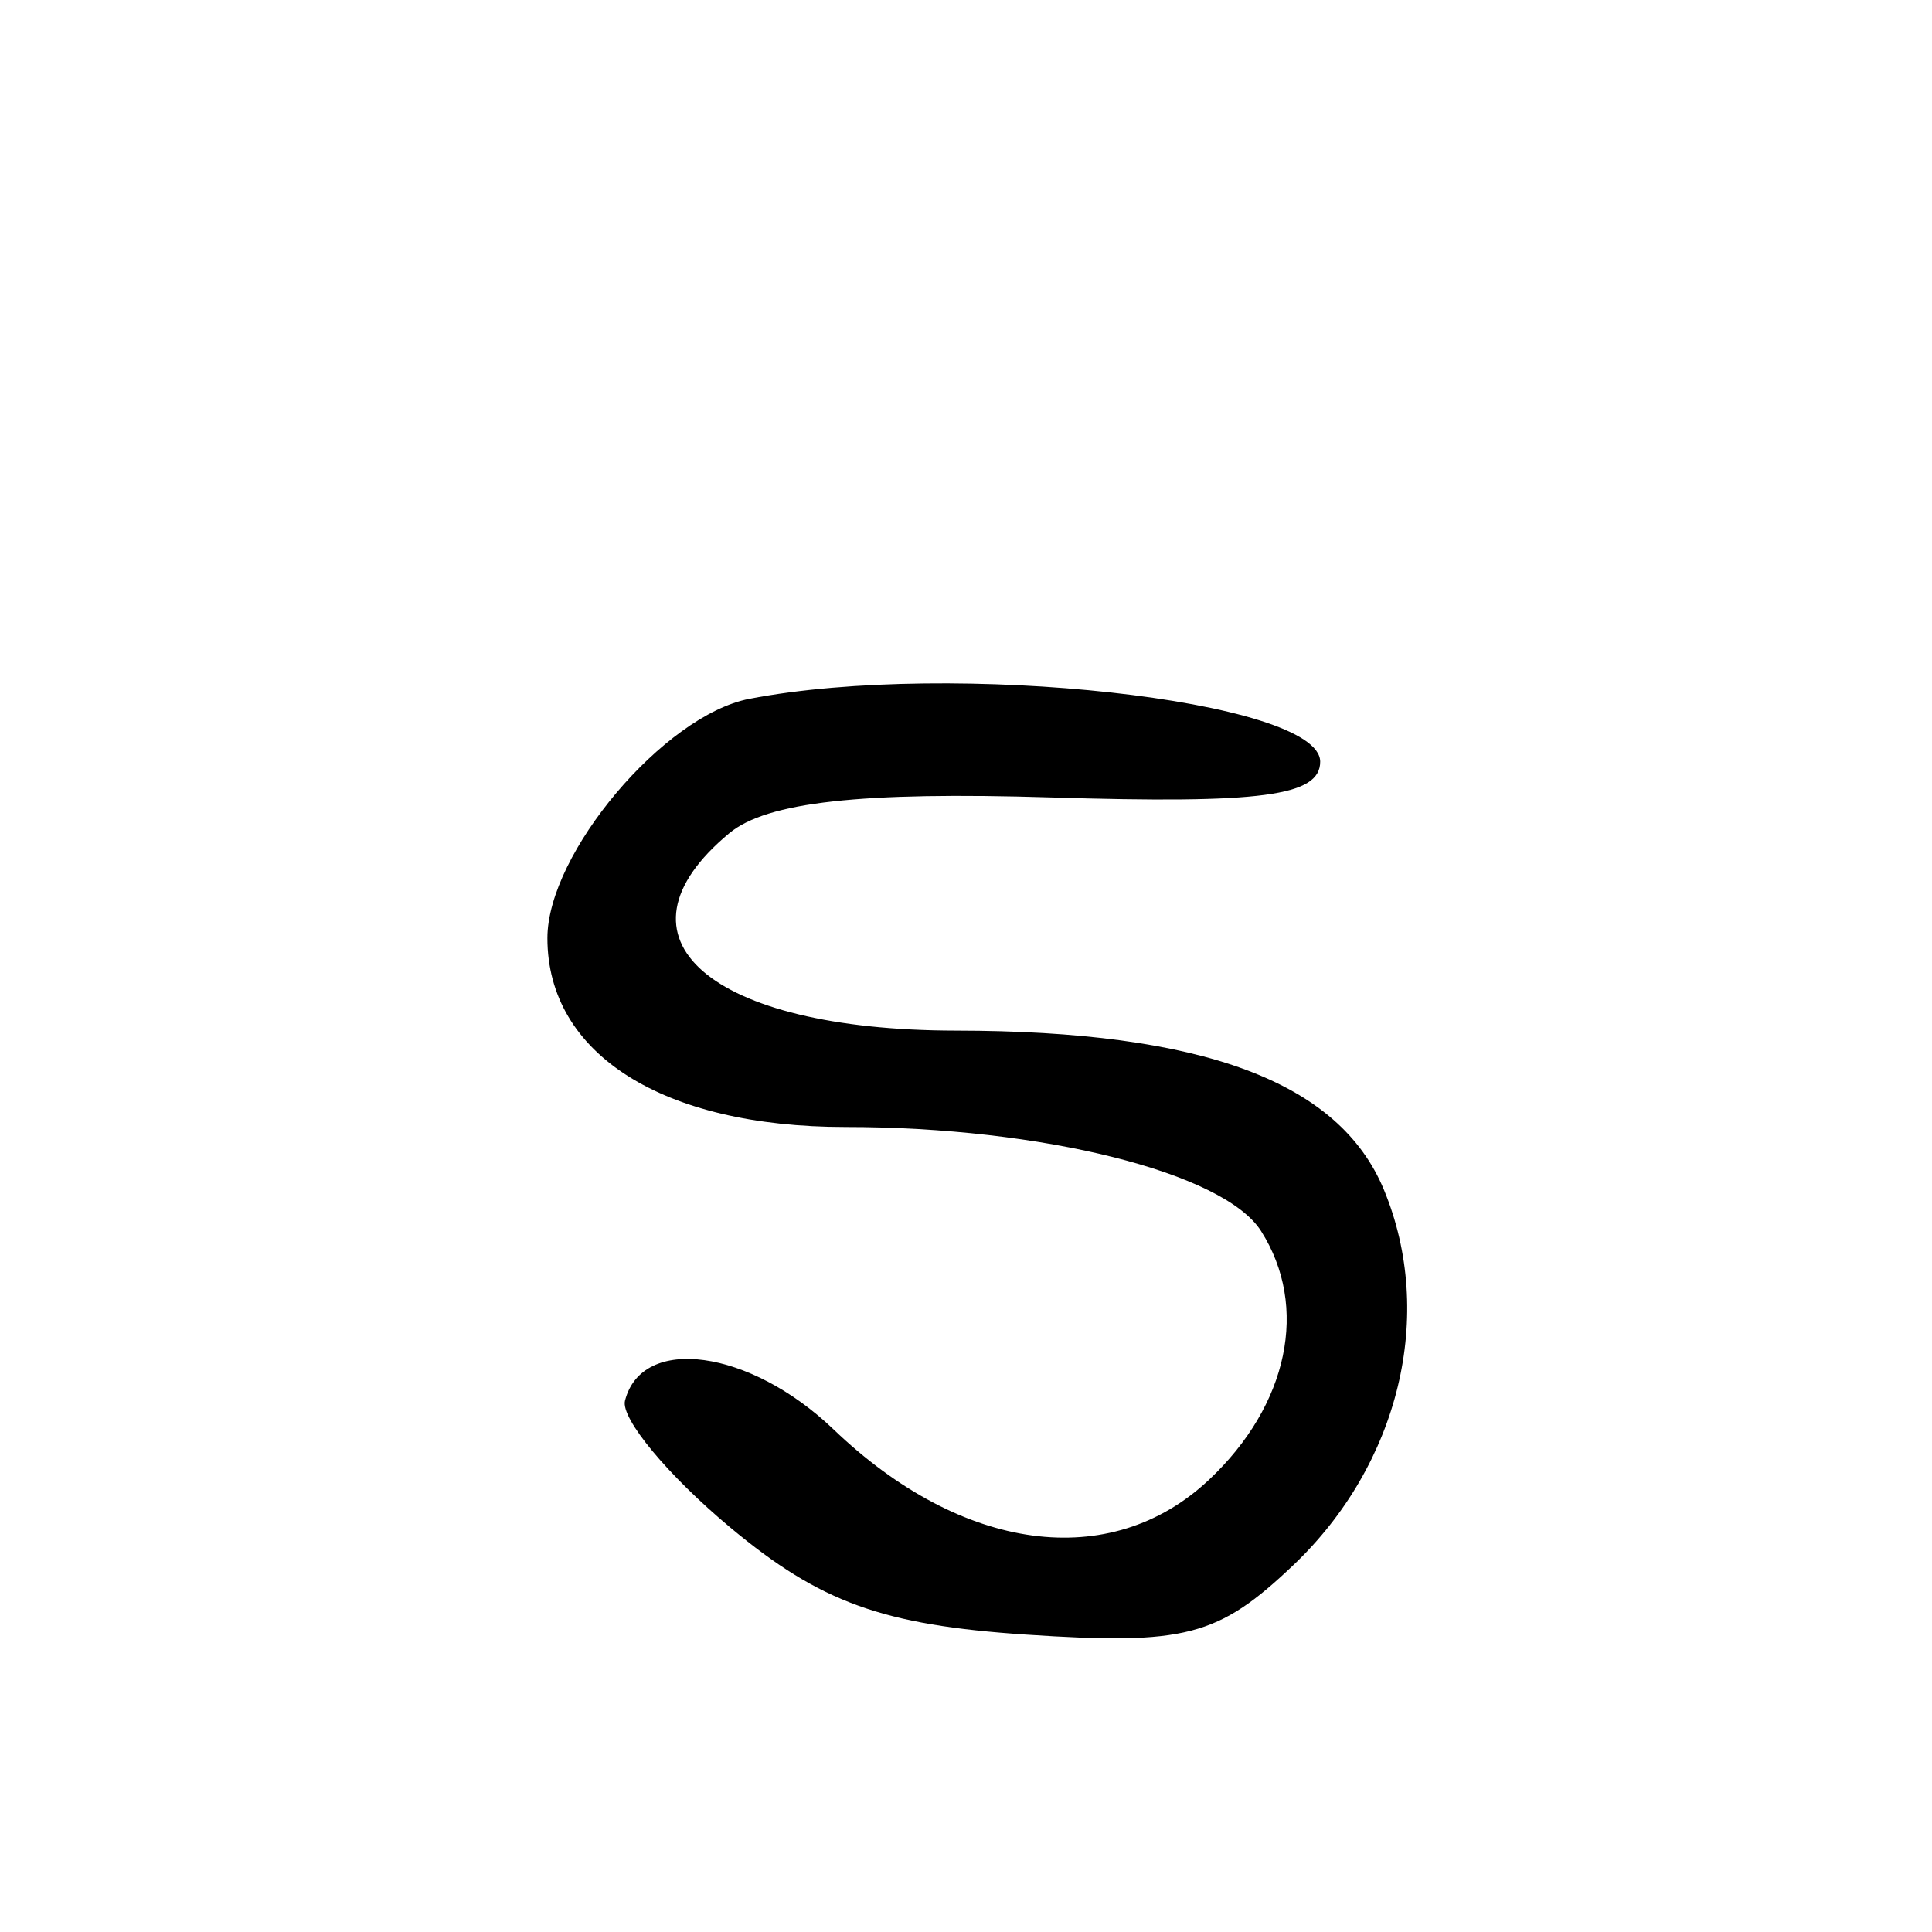
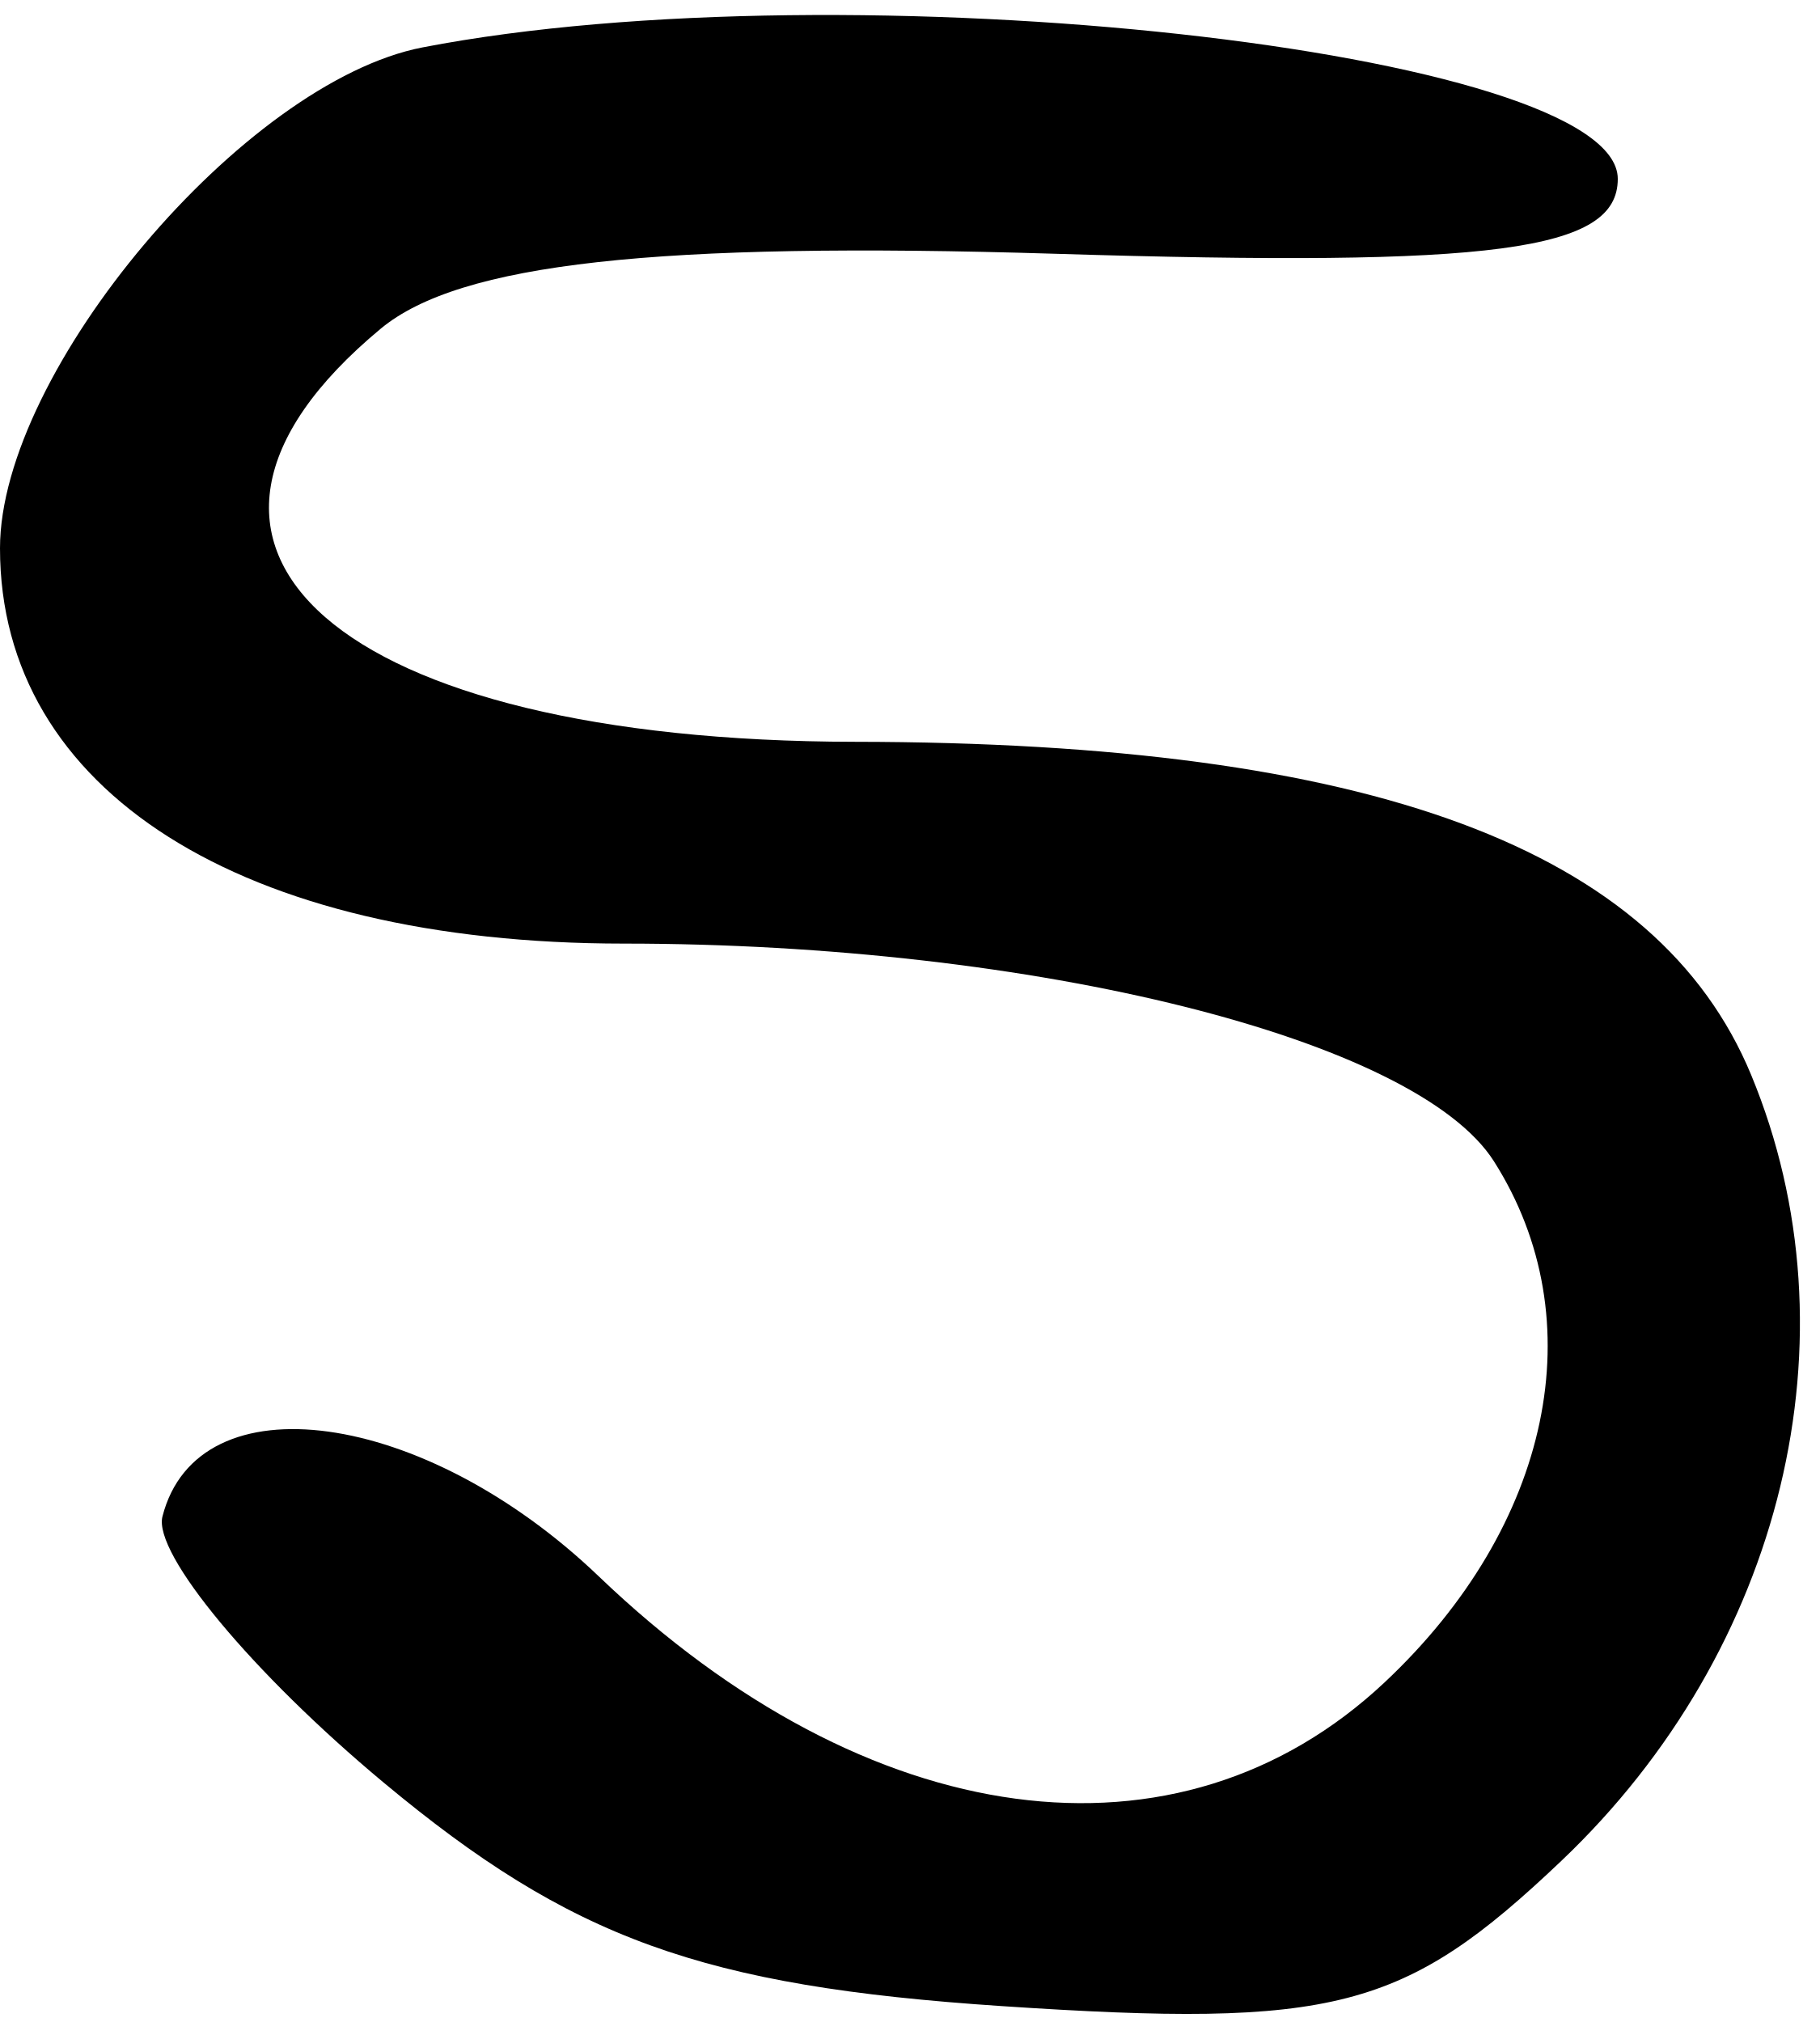
- <svg xmlns="http://www.w3.org/2000/svg" viewBox="0 0 60 60" version="1.1">
-   <path d="M 23.270 21.703 C 20.620 22.215, 17 26.505, 17 29.135 C 17 32.732, 20.579 35, 26.257 35 C 32.358 35, 38.012 36.415, 39.164 38.232 C 40.656 40.582, 40.015 43.637, 37.543 45.959 C 34.484 48.834, 29.876 48.213, 25.885 44.390 C 23.289 41.903, 19.936 41.442, 19.410 43.500 C 19.270 44.050, 20.745 45.825, 22.687 47.444 C 25.471 49.765, 27.413 50.468, 31.859 50.764 C 36.804 51.093, 37.829 50.827, 40.161 48.611 C 43.461 45.477, 44.585 40.826, 42.979 36.949 C 41.587 33.590, 37.351 32.014, 29.684 32.006 C 22.024 31.997, 18.731 29.128, 22.649 25.876 C 23.817 24.907, 26.733 24.583, 32.649 24.765 C 39.175 24.966, 41 24.724, 41 23.654 C 41 21.743, 29.571 20.486, 23.270 21.703" stroke="none" fill="black" fill-rule="evenodd" />
+ <svg xmlns="http://www.w3.org/2000/svg" width="27" height="30" viewBox="0 0 27 30" version="1.1">
+   <path d="M 6.270 0.703 C 3.620 1.215, -0 5.505, -0 8.135 C 0 11.732, 3.579 14, 9.257 14 C 15.358 14, 21.012 15.415, 22.164 17.232 C 23.656 19.582, 23.015 22.637, 20.543 24.959 C 17.484 27.834, 12.876 27.213, 8.885 23.390 C 6.289 20.903, 2.936 20.442, 2.410 22.500 C 2.270 23.050, 3.745 24.825, 5.687 26.444 C 8.471 28.765, 10.413 29.468, 14.859 29.764 C 19.804 30.093, 20.829 29.827, 23.161 27.611 C 26.461 24.477, 27.585 19.826, 25.979 15.949 C 24.587 12.590, 20.351 11.014, 12.684 11.006 C 5.024 10.997, 1.731 8.128, 5.649 4.876 C 6.817 3.907, 9.733 3.583, 15.649 3.765 C 22.175 3.966, 24 3.724, 24 2.654 C 24 0.743, 12.571 -0.514, 6.270 0.703" stroke="none" fill="black" fill-rule="evenodd" />
</svg>
